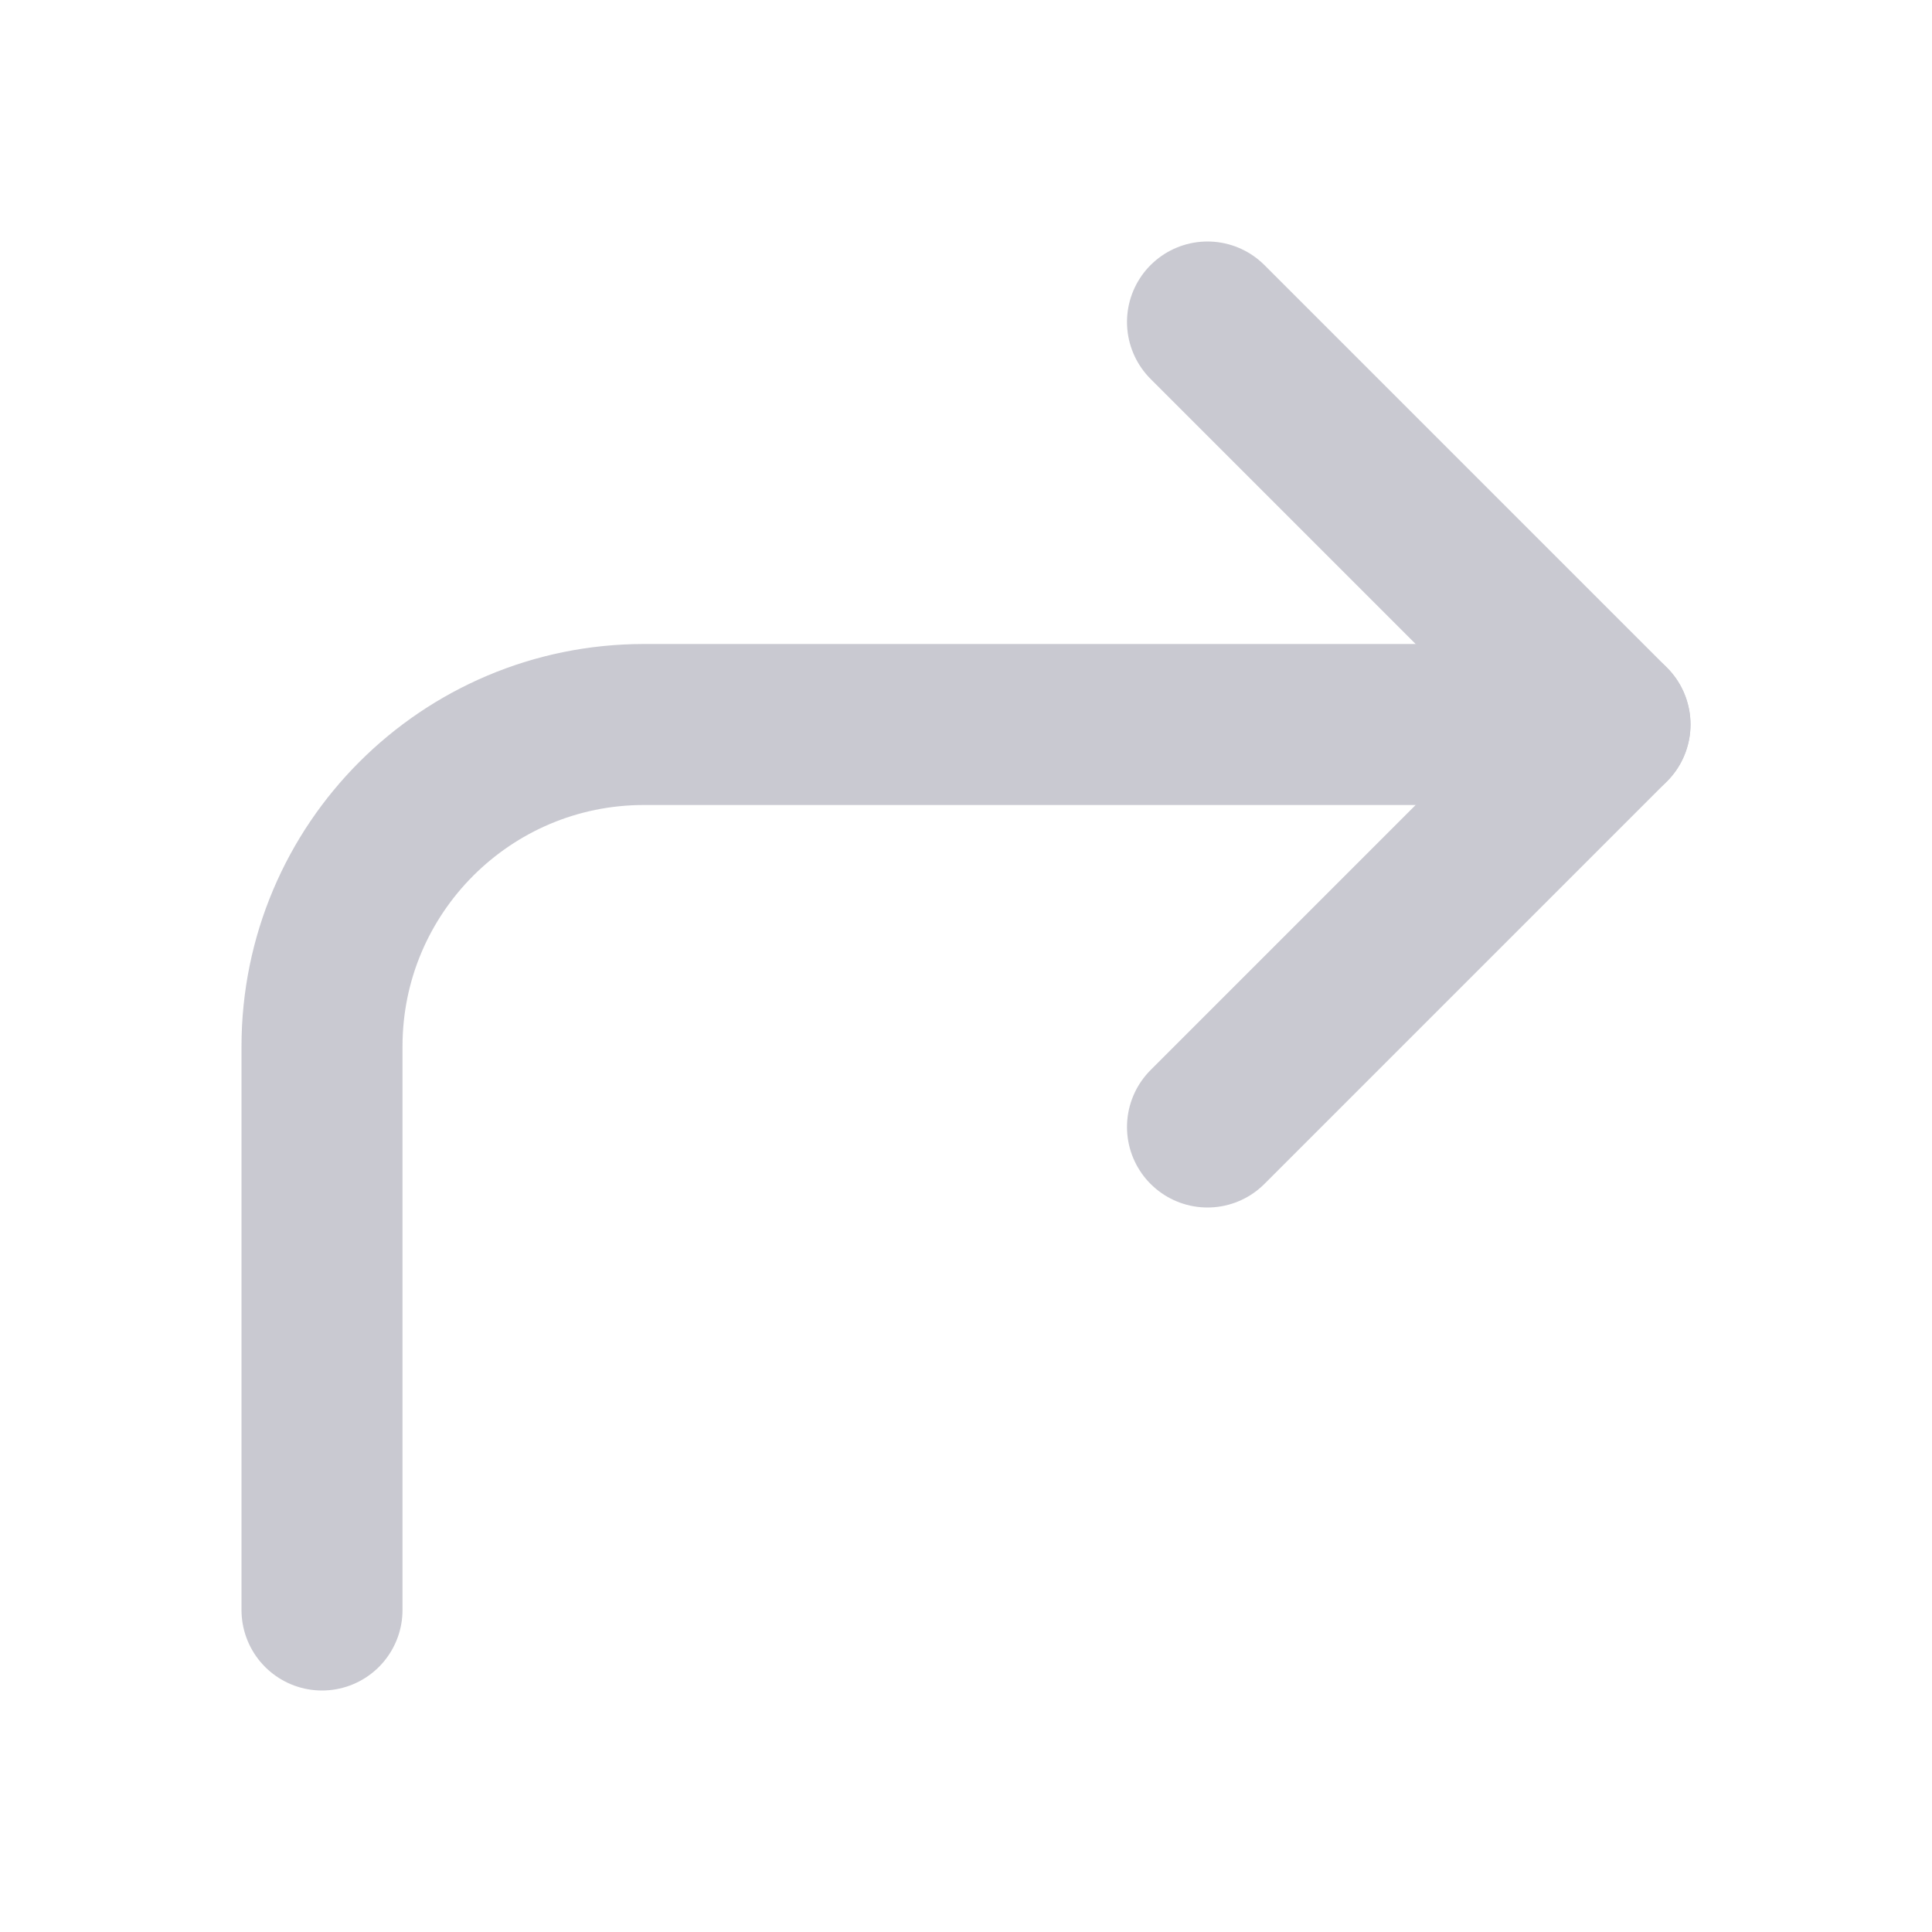
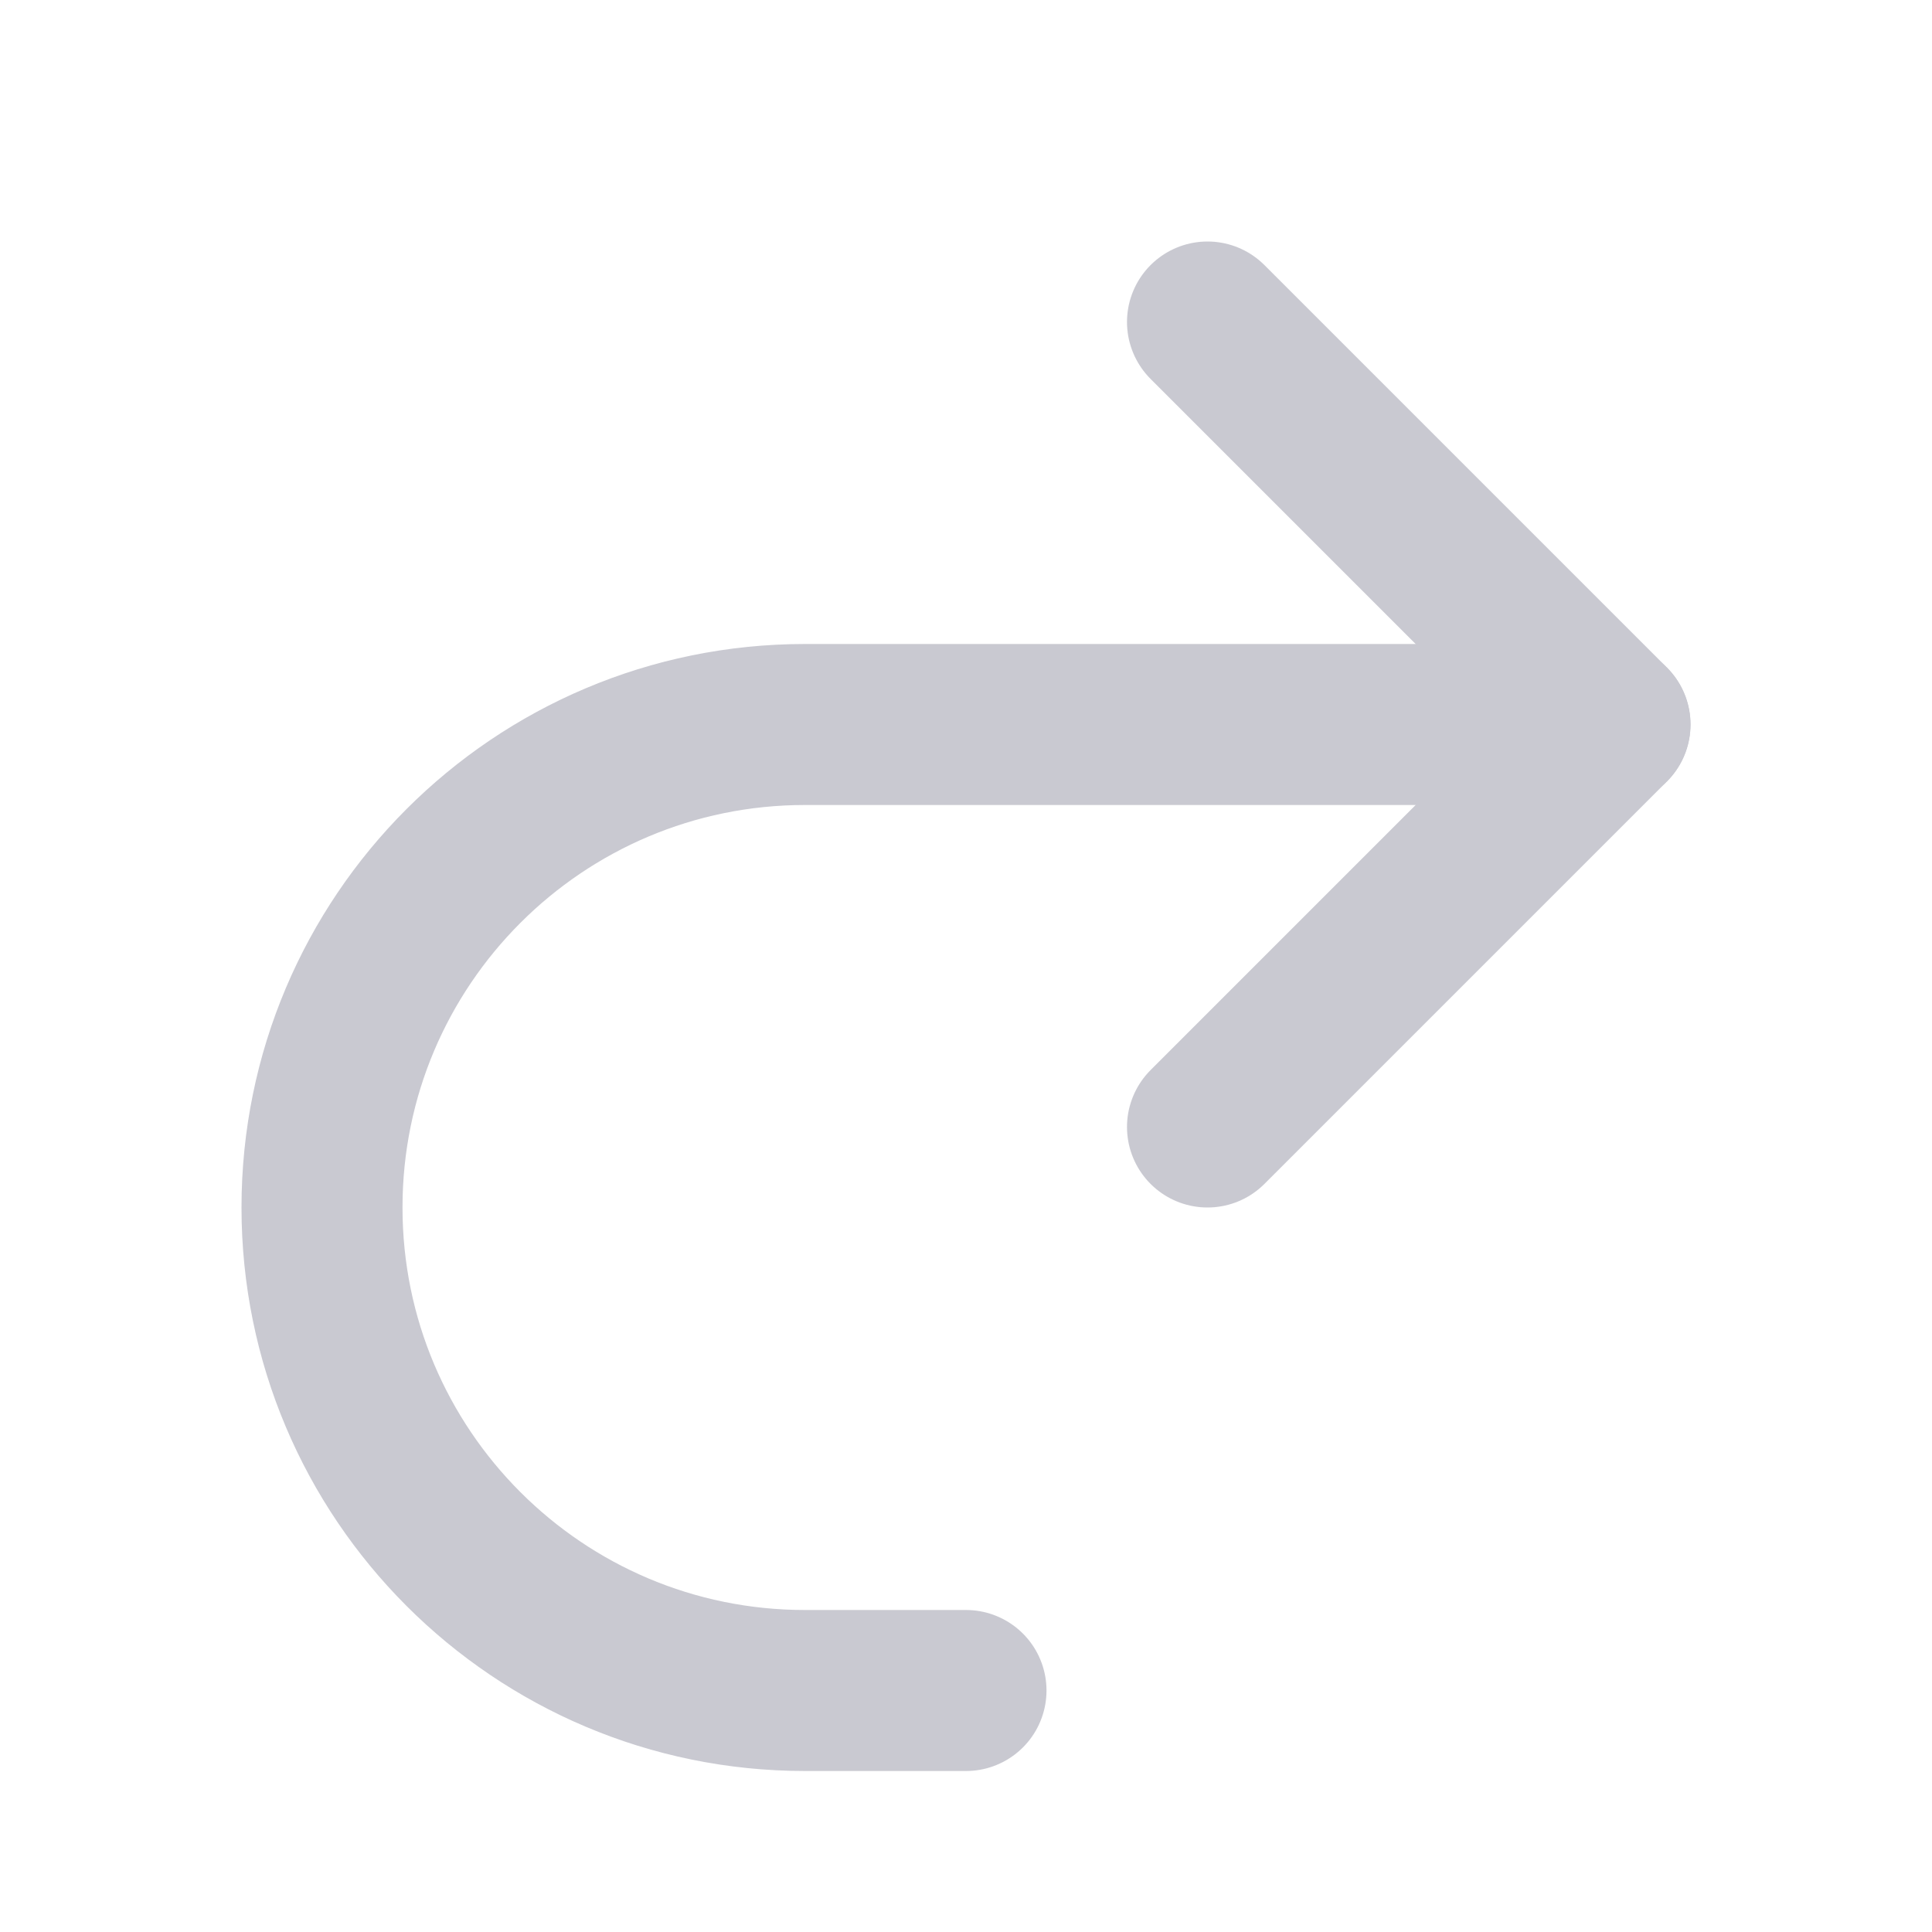
<svg xmlns="http://www.w3.org/2000/svg" viewBox="0 0 24 24" width="24" height="24" fill="none" stroke="#C9C9D1" stroke-width="2" stroke-linecap="round" stroke-linejoin="round">
-   <polyline points="15 14 20 9 15 4" />
-   <path d="M4 20v-7a4 4 0 0 1 4-4h12" />
+   <path d="m15 4 5 5-5 5" />
+   <path d="M20 9H10a6 6 0 1 0 0 12h2" />
</svg>
